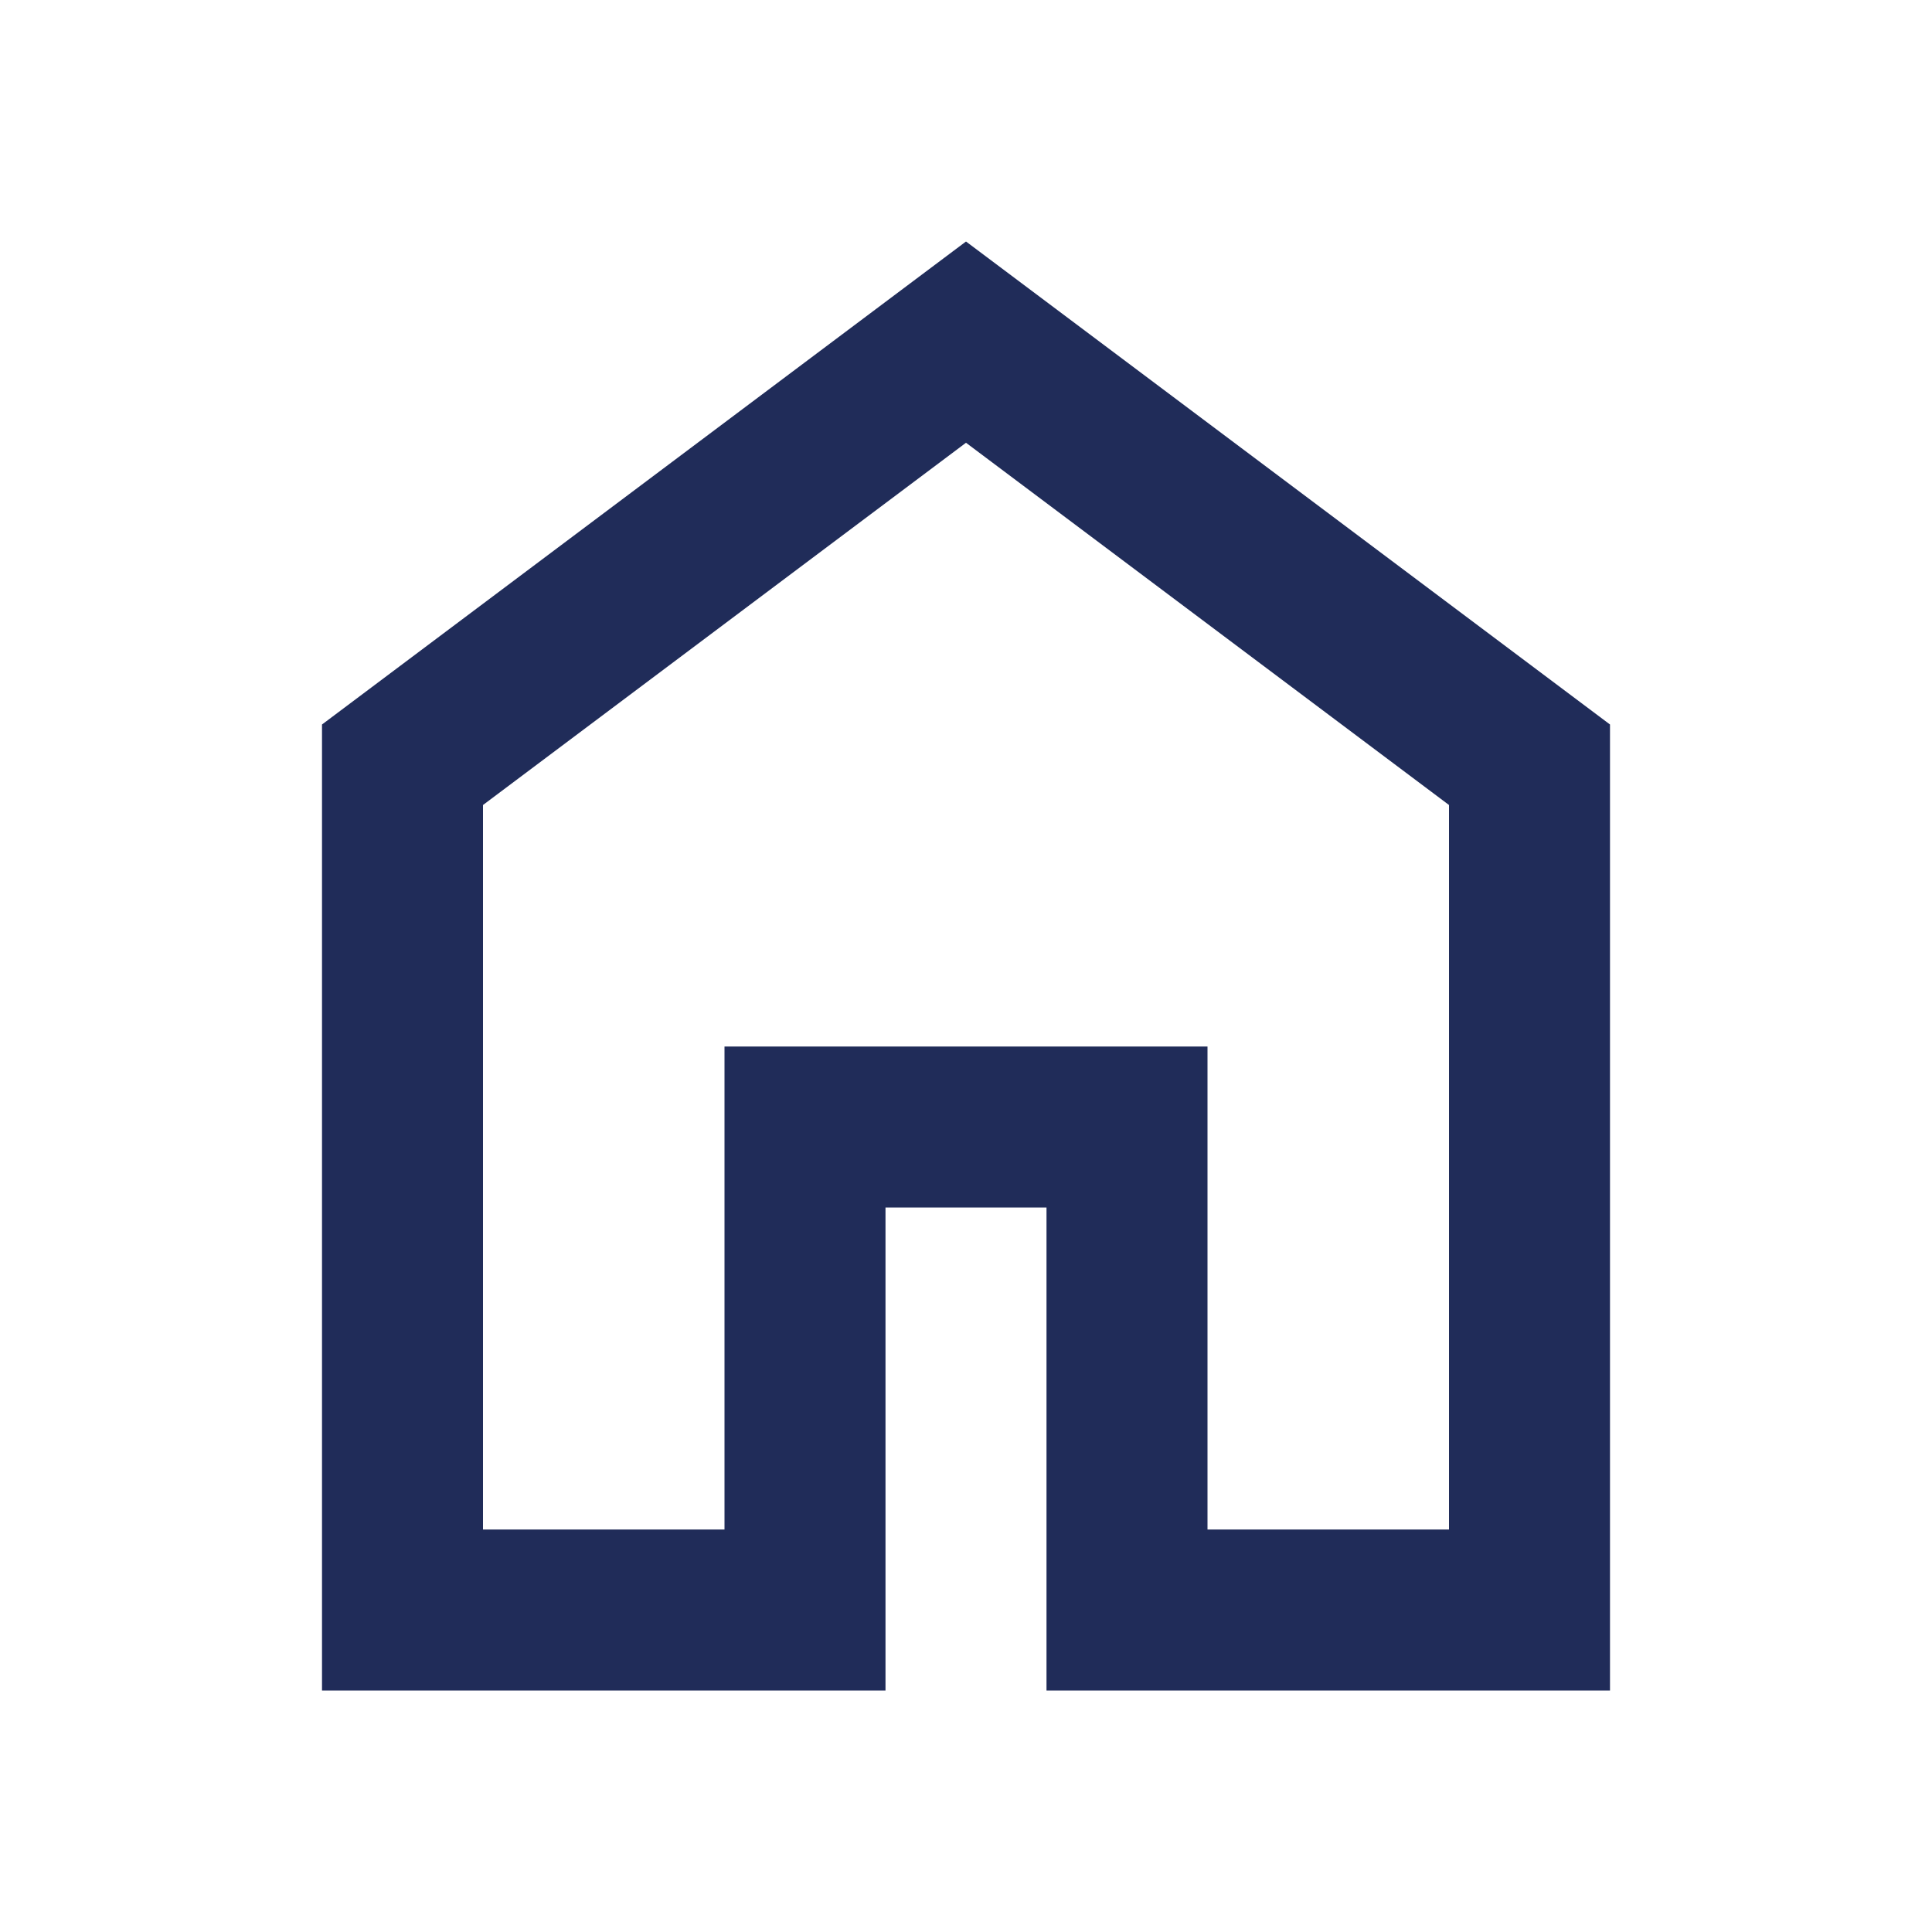
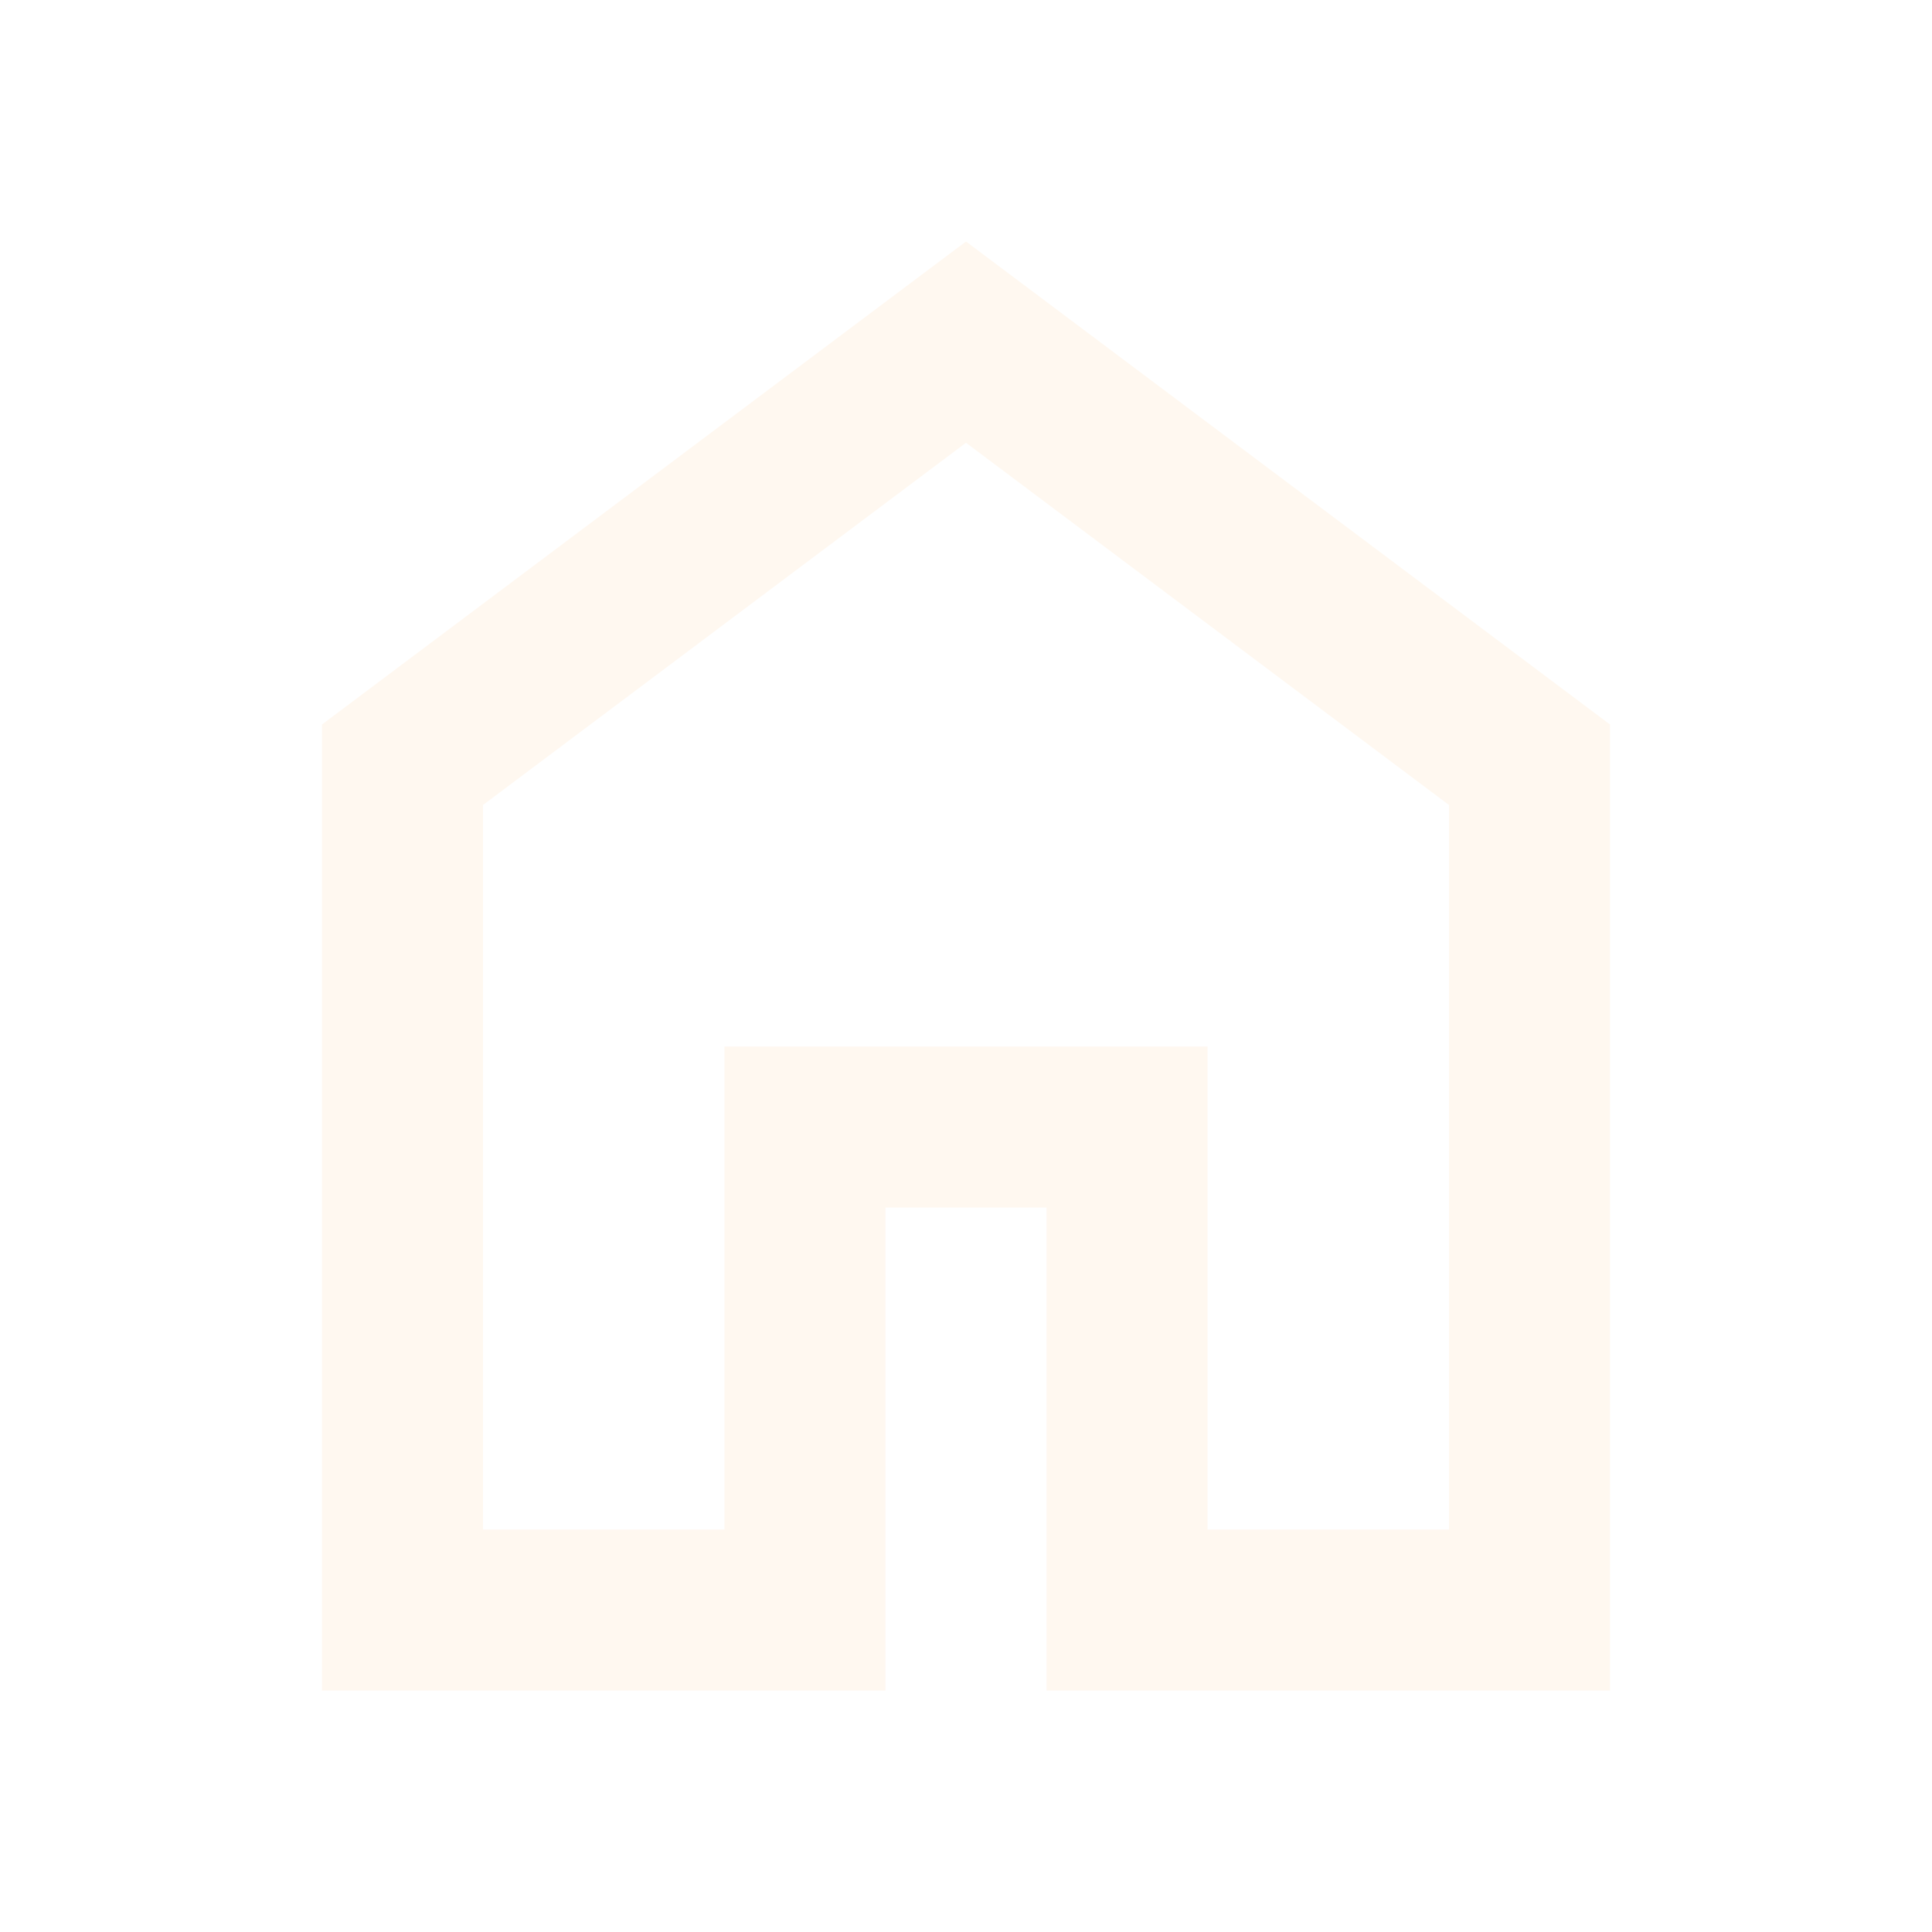
- <svg xmlns="http://www.w3.org/2000/svg" fill="#202C59" height="24" viewBox="0 -960 960 960" width="24">
+ <svg xmlns="http://www.w3.org/2000/svg" fill="#FFF8F0" height="24" viewBox="0 -960 960 960" width="24">
  <path d="M240-200h120v-240h240v240h120v-360L480-740 240-560v360Zm-80 80v-480l320-240 320 240v480H520v-240h-80v240H160Zm320-350Z" />
</svg>
